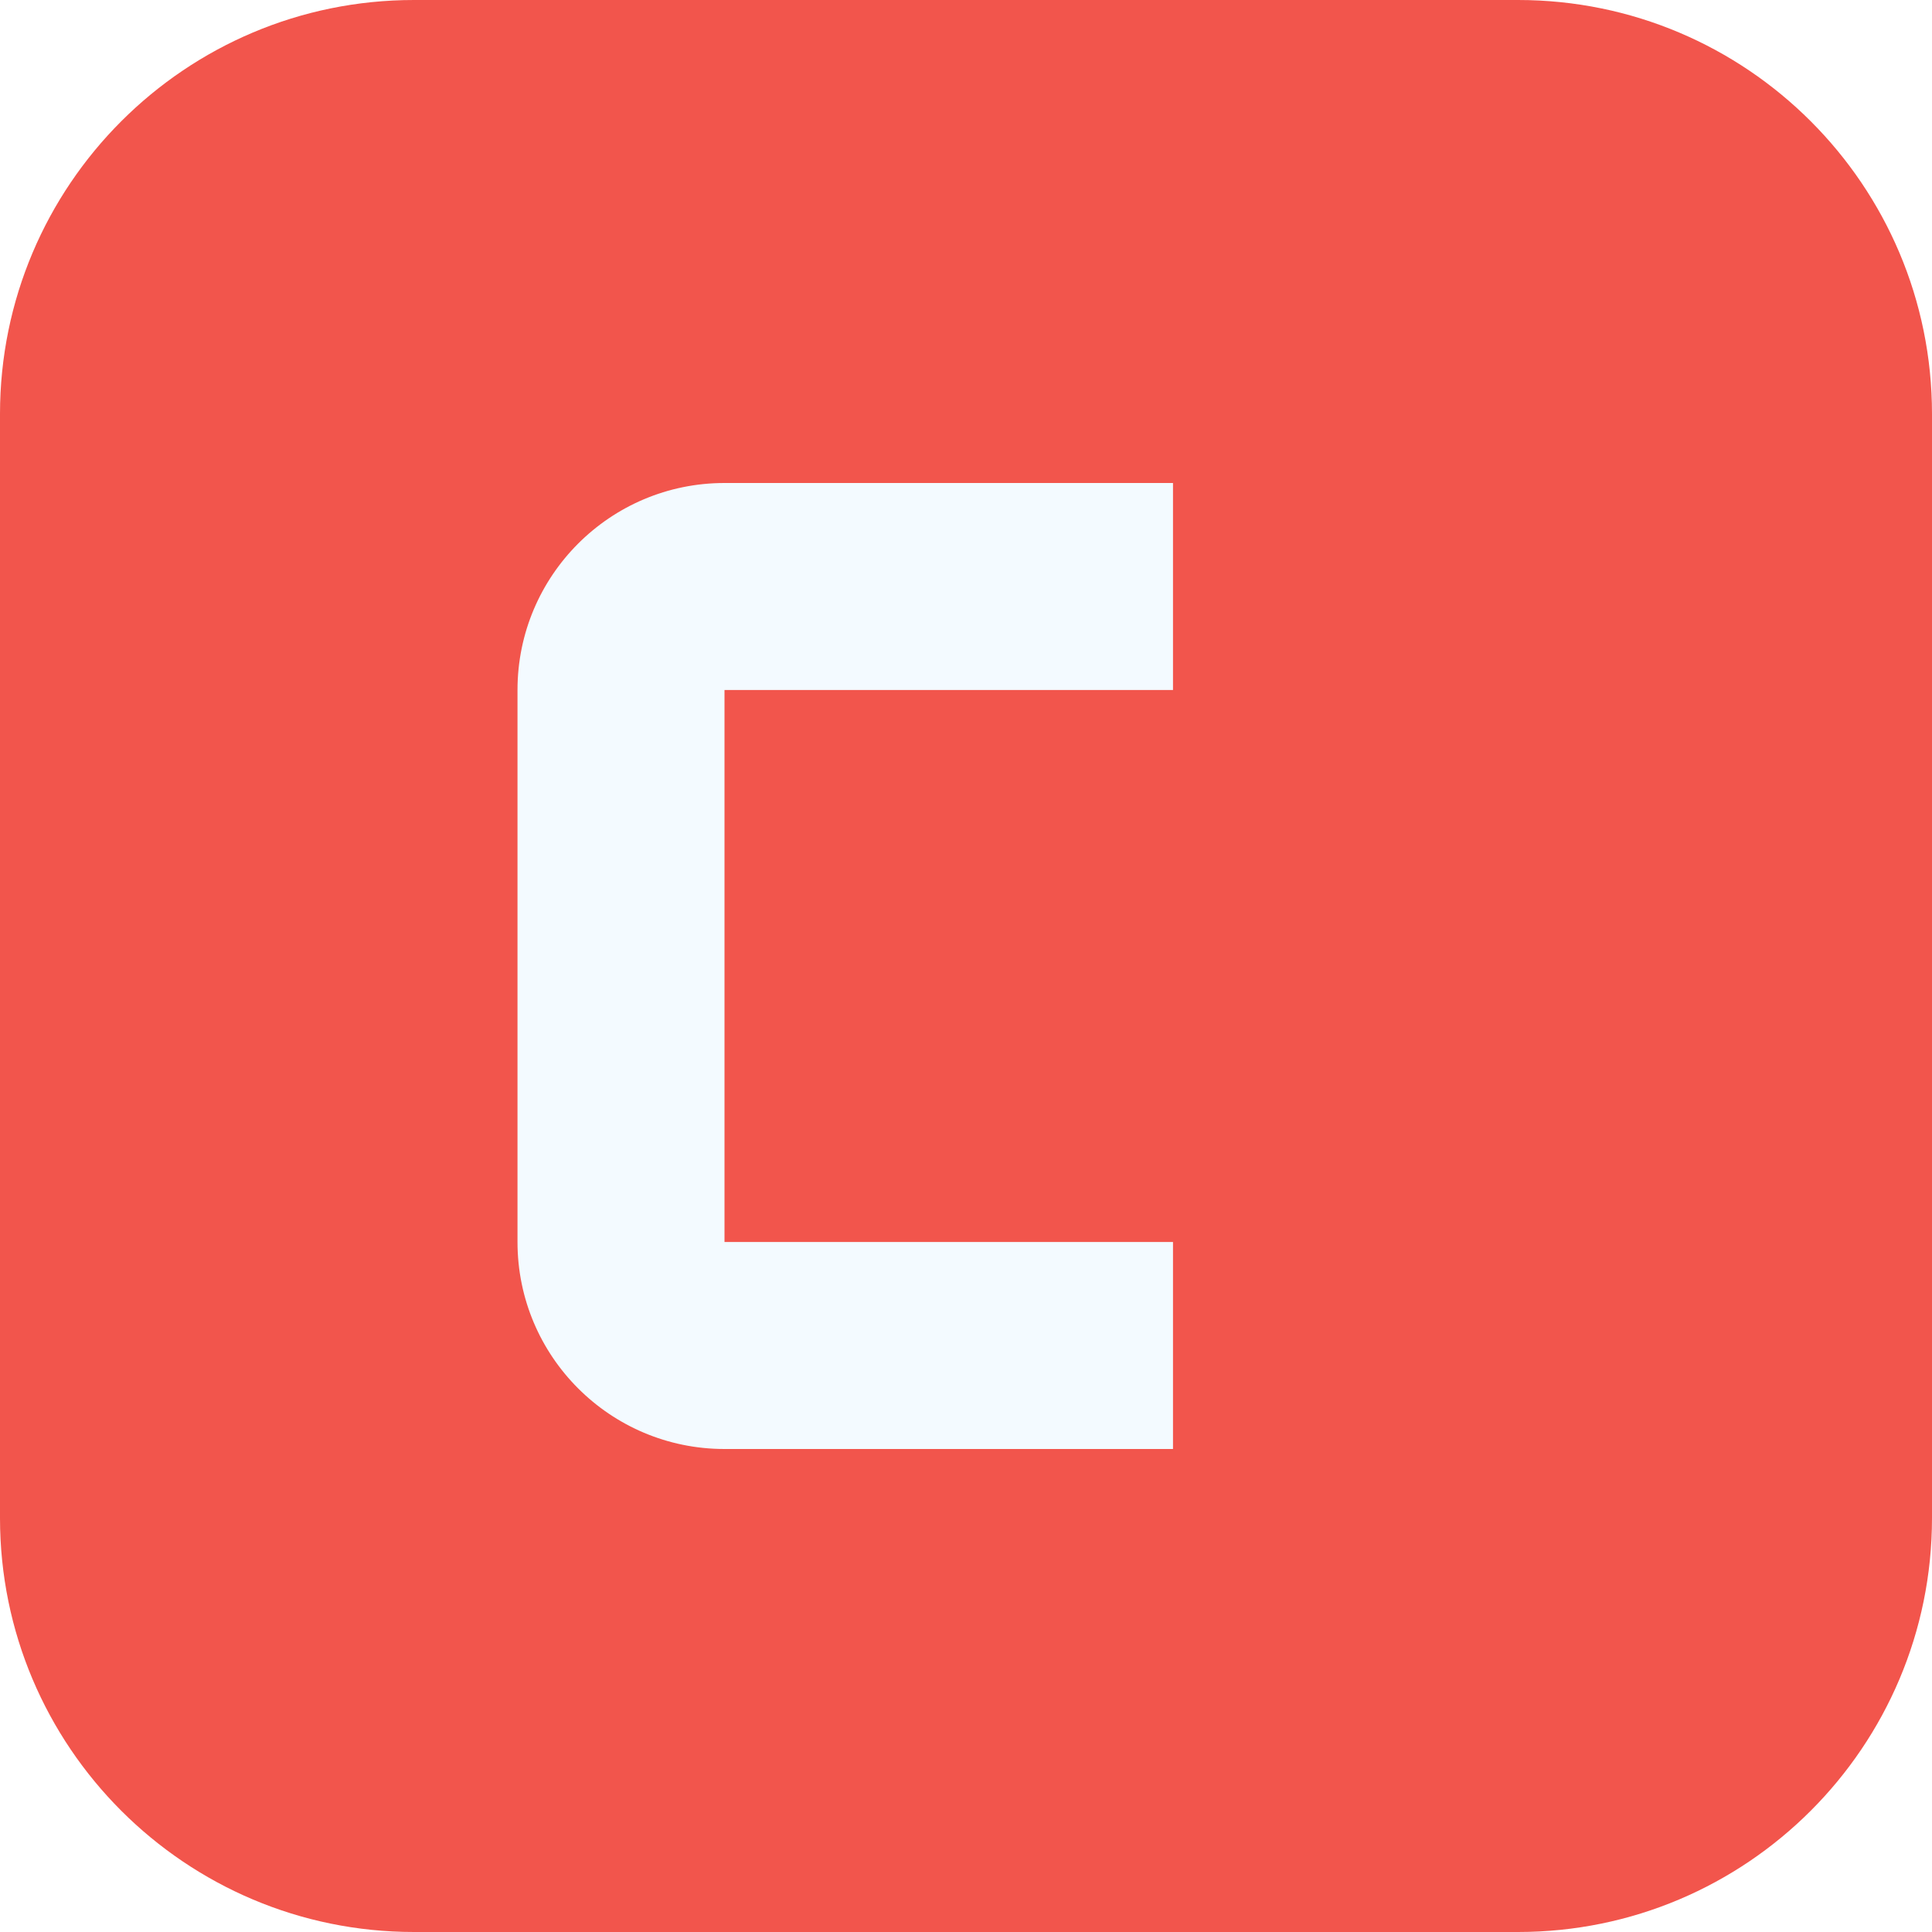
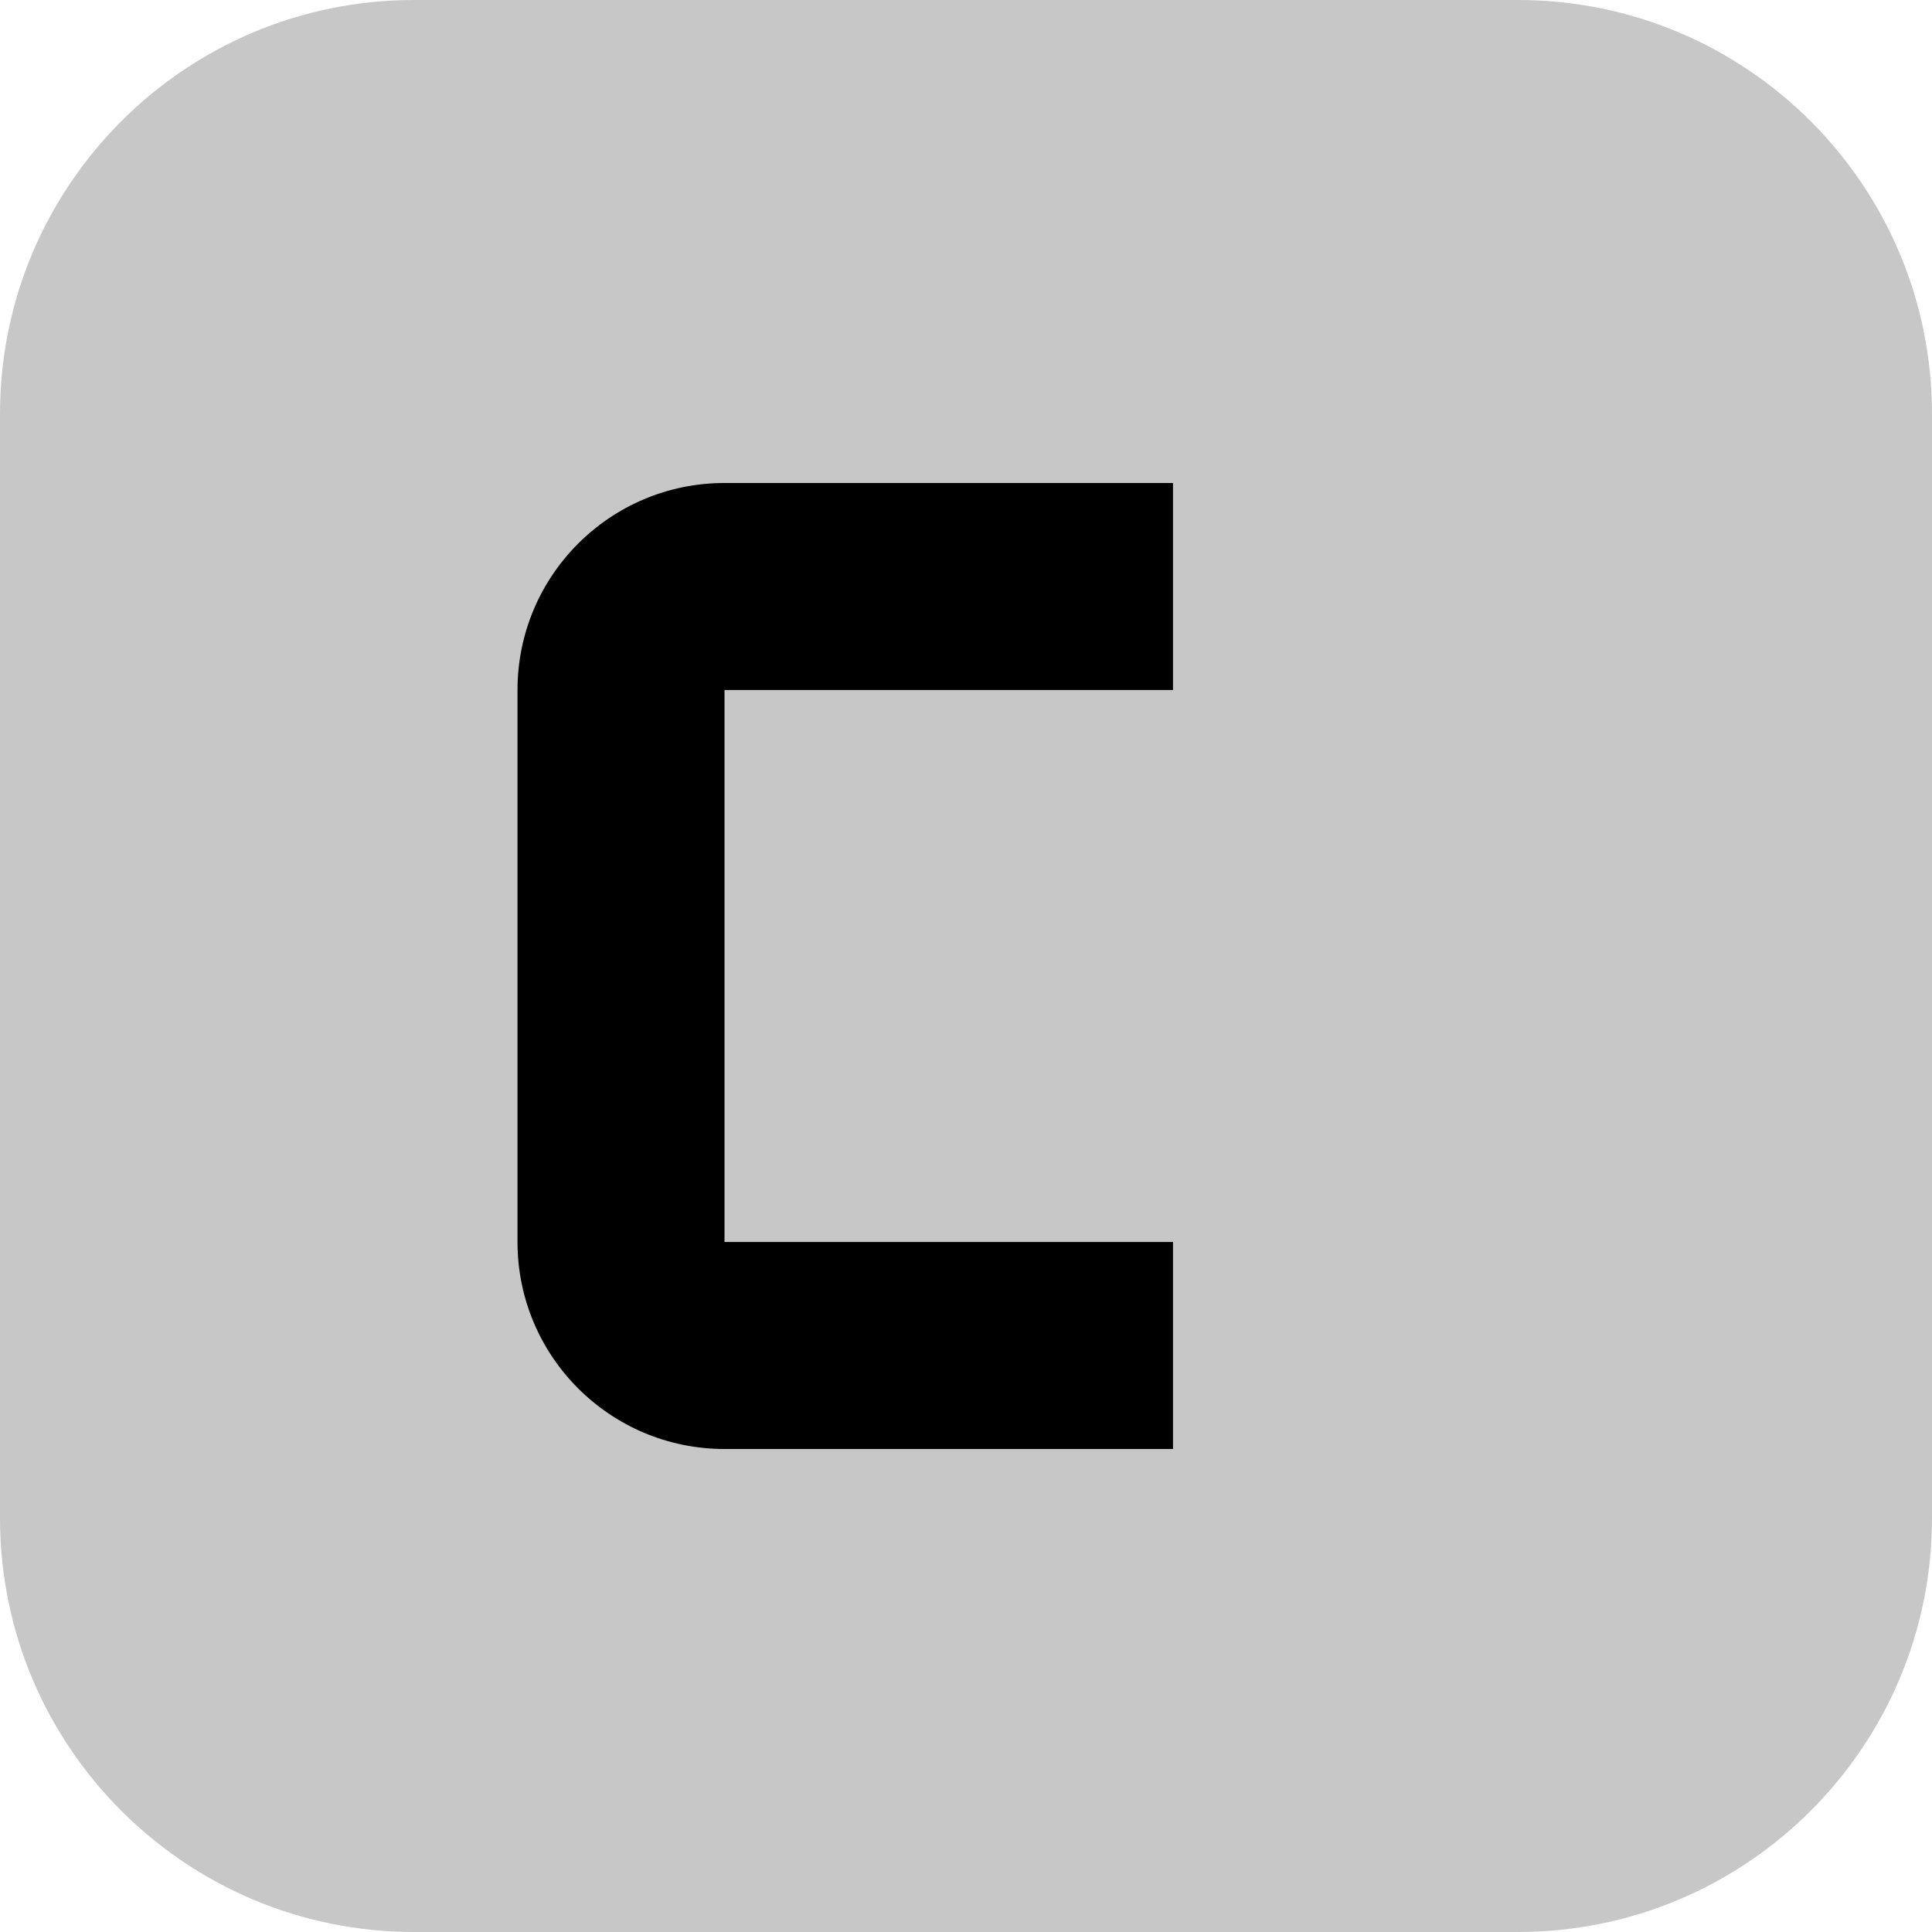
<svg xmlns="http://www.w3.org/2000/svg" width="56" height="56" viewBox="0 0 56 56" fill="none">
-   <rect width="56" height="56" rx="12" fill="#F2554C" />
-   <path d="M15 20C15 16.686 17.686 14 21 14H34V20H21V36H34V42H21C17.686 42 15 39.314 15 36V20Z" fill="#F3FAFF" />
+   <rect width="56" height="56" rx="12" fill="currentColor" opacity="0.22" />
+   <path d="M15 20C15 16.686 17.686 14 21 14H34V20H21V36H34V42H21C17.686 42 15 39.314 15 36V20Z" fill="currentColor" />
</svg>
